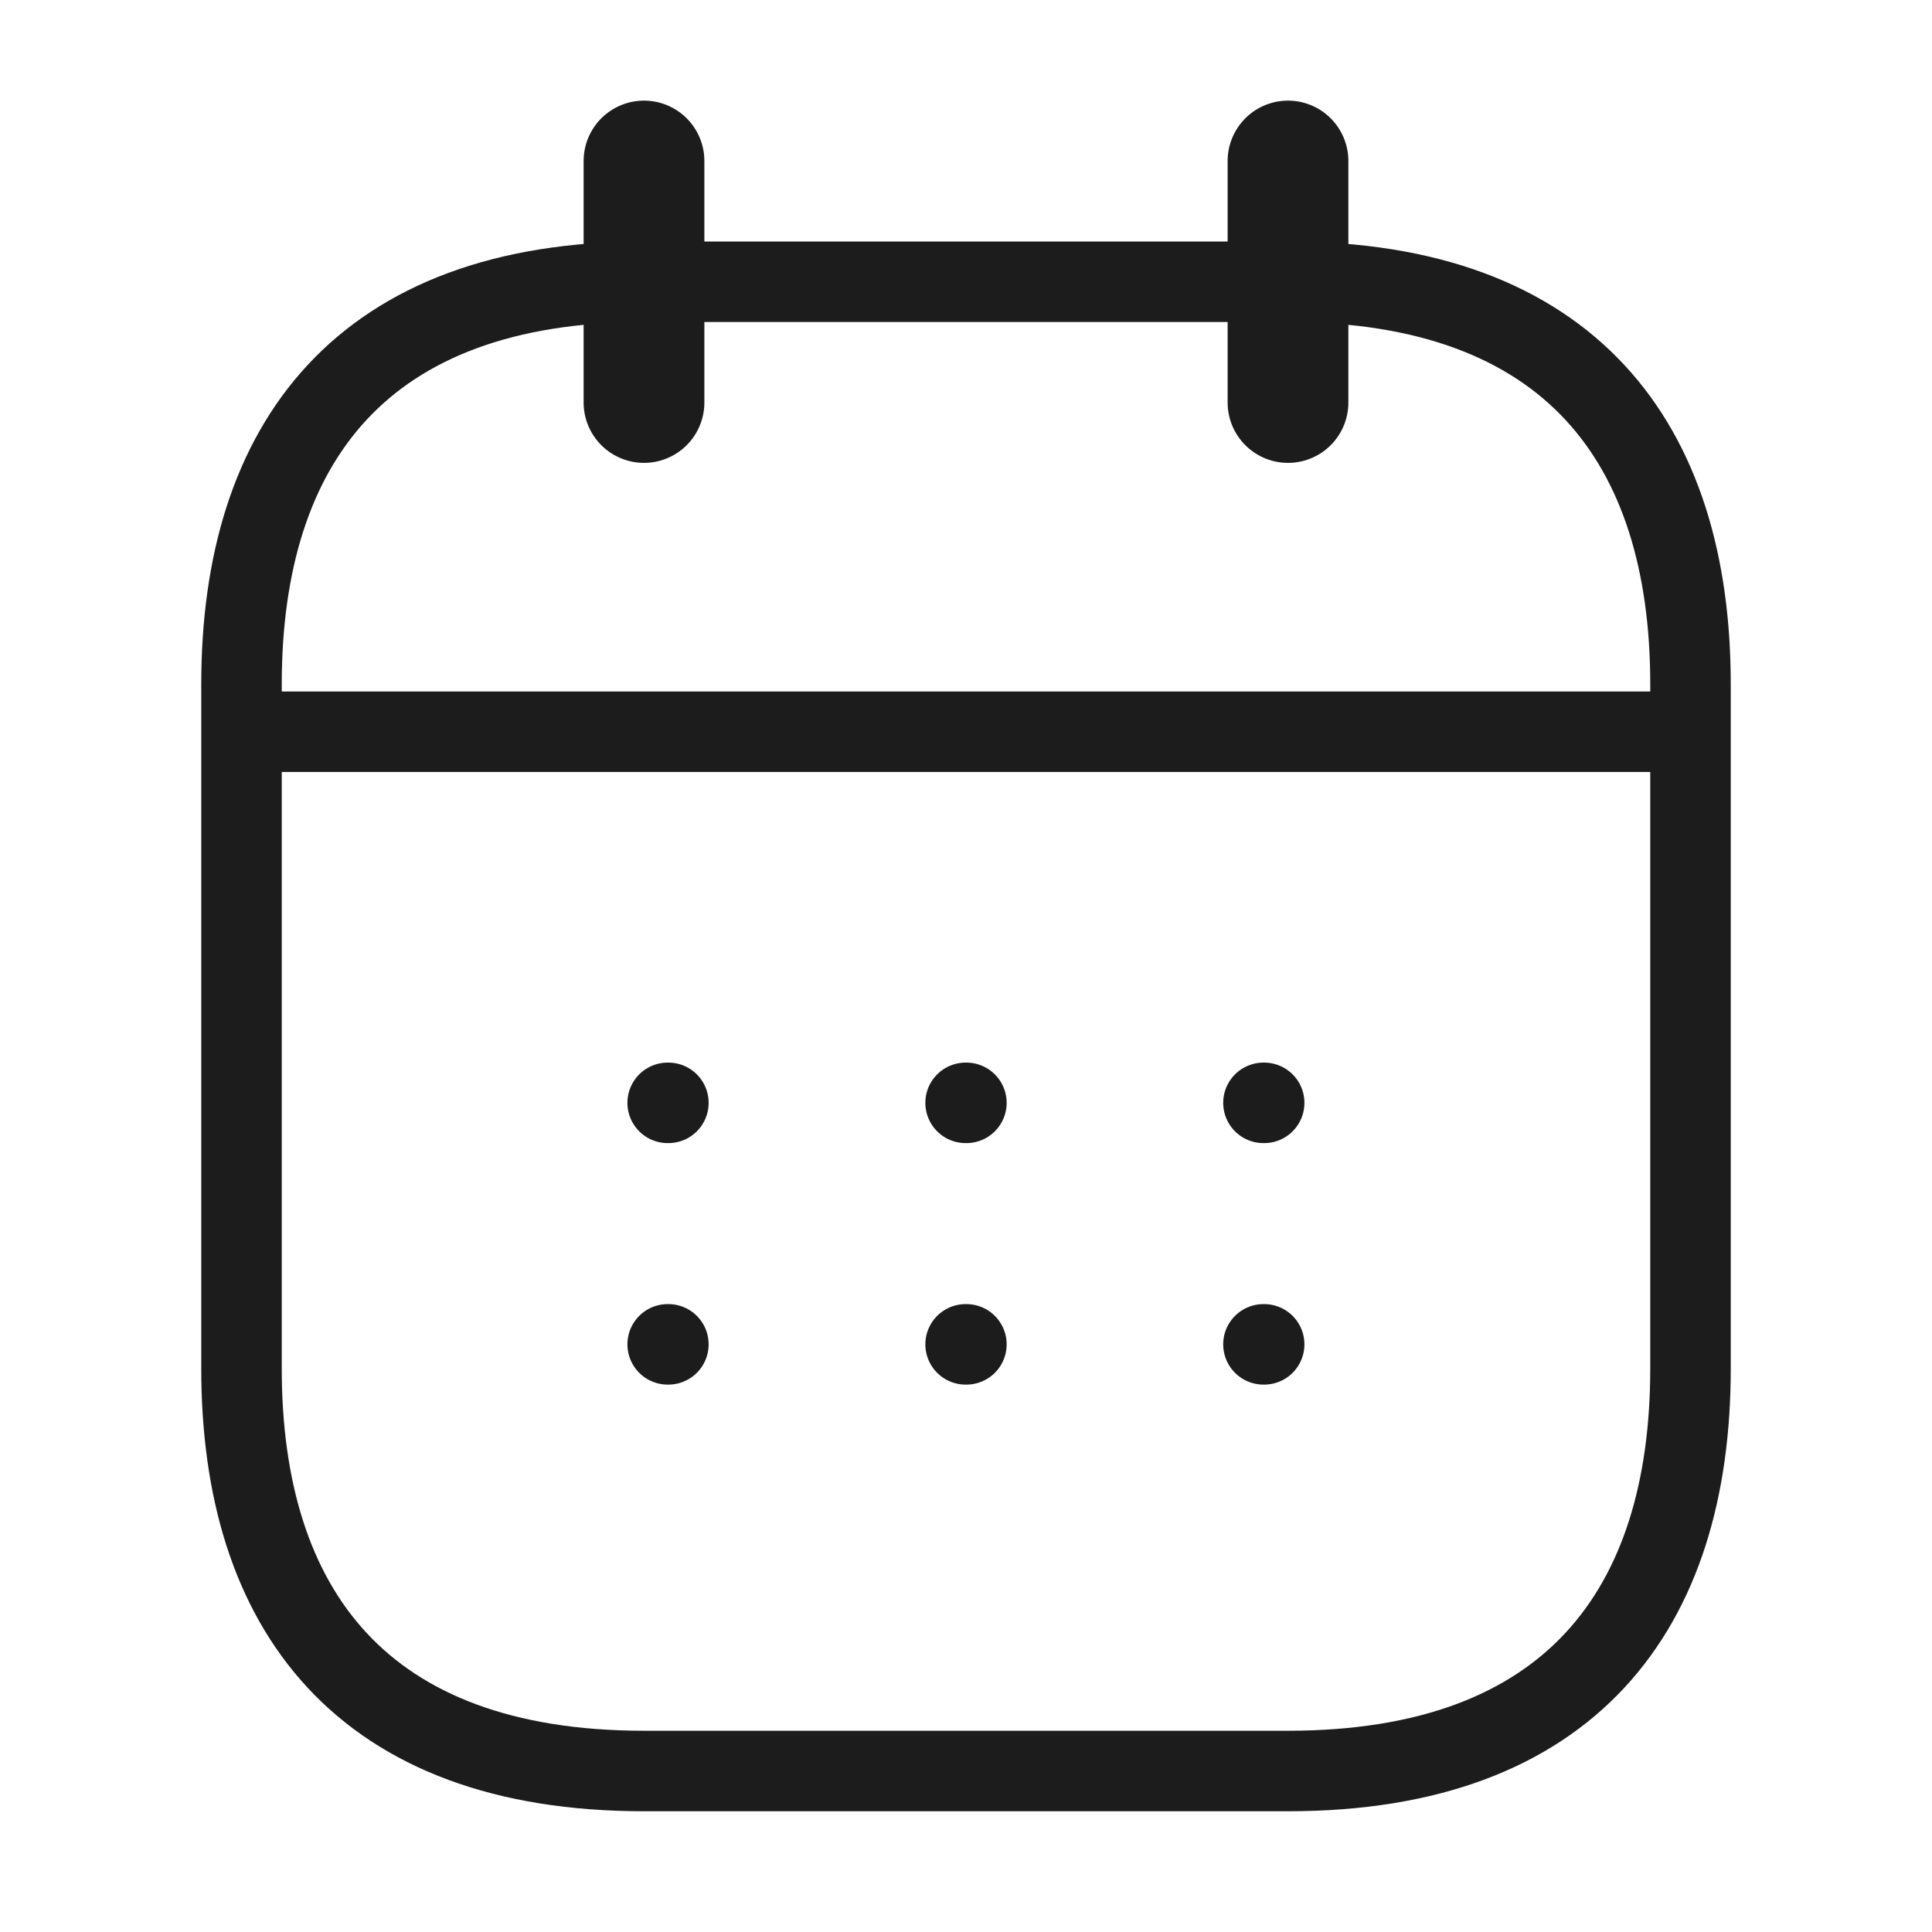
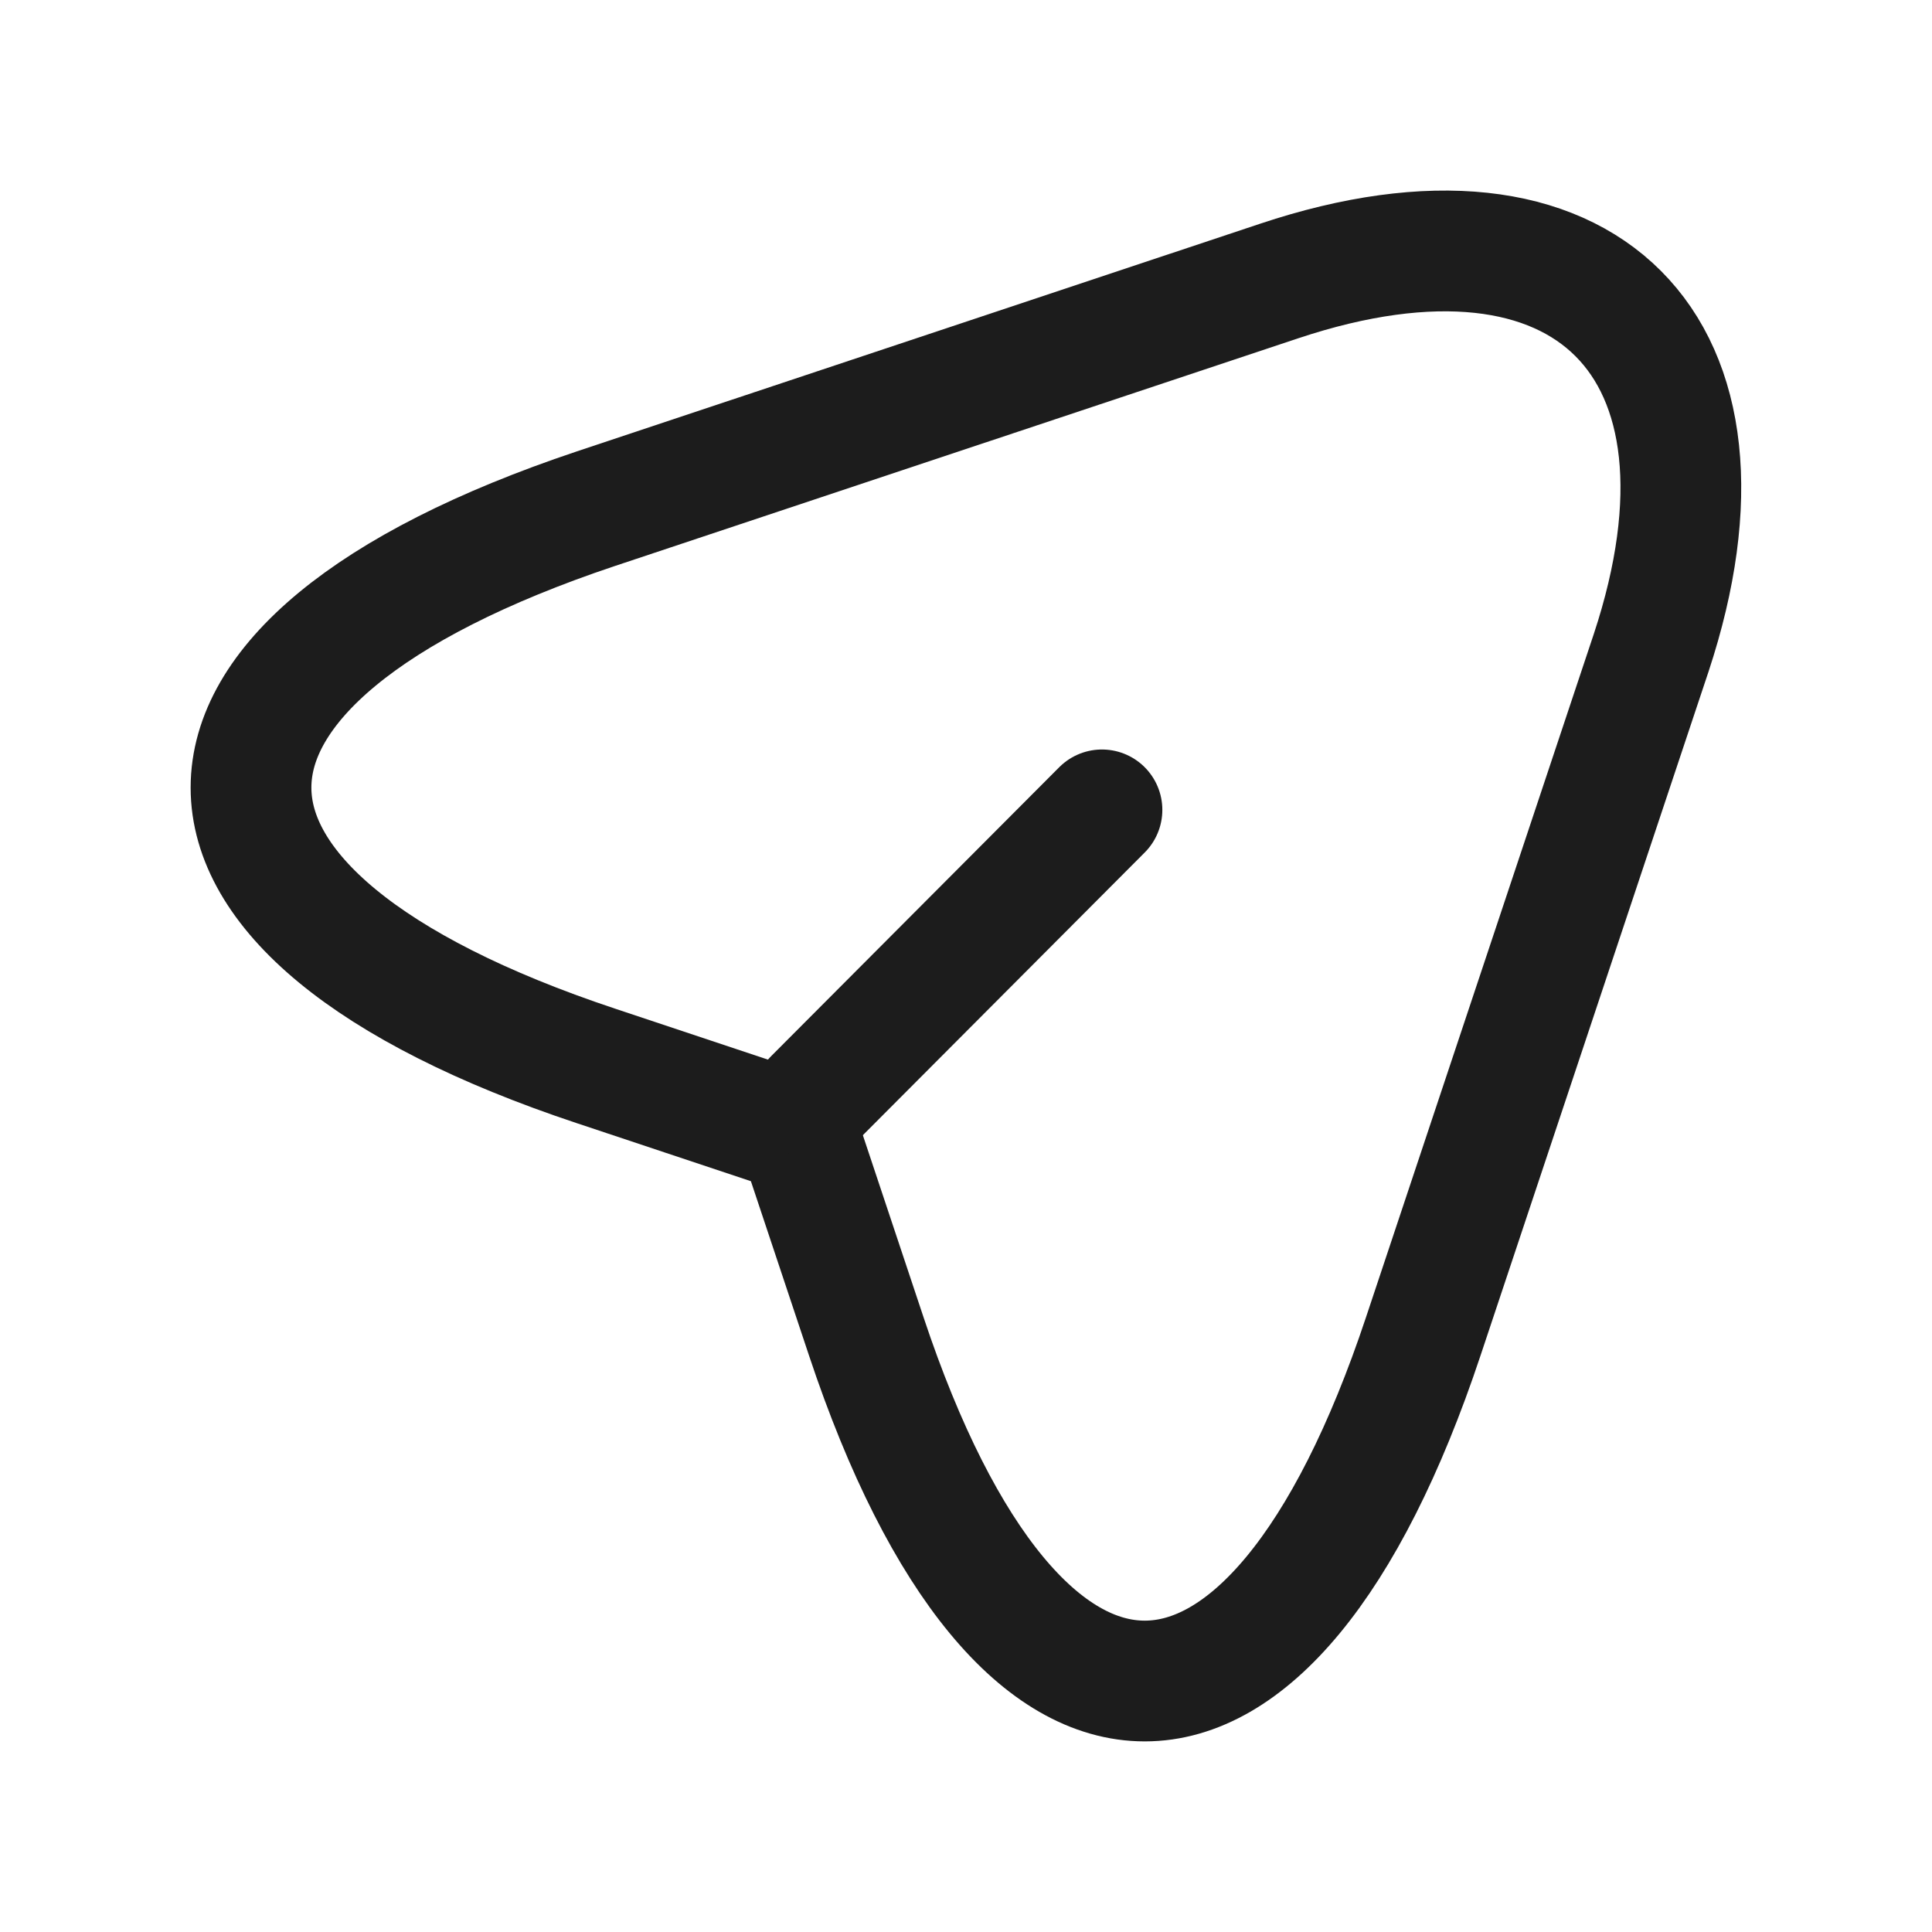
- <svg xmlns="http://www.w3.org/2000/svg" width="24" height="24" viewBox="0 0 24 24" fill="none">
-   <path d="M8 2L8 5" stroke="#1C1C1C" stroke-width="1.5" stroke-miterlimit="10" stroke-linecap="round" stroke-linejoin="round" />
-   <path d="M16 2V5" stroke="#1C1C1C" stroke-width="1.5" stroke-miterlimit="10" stroke-linecap="round" stroke-linejoin="round" />
-   <path d="M3.5 9.09L20.5 9.09" stroke="#1C1C1C" stroke-miterlimit="10" stroke-linecap="round" stroke-linejoin="round" />
-   <path d="M21 8.5L21 17C21 20 19.5 22 16 22L8 22C4.5 22 3 20 3 17L3 8.5C3 5.5 4.5 3.5 8 3.5L16 3.5C19.5 3.5 21 5.5 21 8.5Z" stroke="#1C1C1C" stroke-miterlimit="10" stroke-linecap="round" stroke-linejoin="round" />
-   <path d="M15.695 13.7H15.704" stroke="#1C1C1C" stroke-linecap="round" stroke-linejoin="round" />
-   <path d="M15.695 16.7H15.704" stroke="#1C1C1C" stroke-linecap="round" stroke-linejoin="round" />
-   <path d="M11.995 13.7H12.005" stroke="#1C1C1C" stroke-linecap="round" stroke-linejoin="round" />
-   <path d="M11.995 16.7H12.005" stroke="#1C1C1C" stroke-linecap="round" stroke-linejoin="round" />
-   <path d="M8.294 13.7H8.303" stroke="#1C1C1C" stroke-linecap="round" stroke-linejoin="round" />
-   <path d="M8.294 16.7H8.303" stroke="#1C1C1C" stroke-linecap="round" stroke-linejoin="round" />
+ <svg xmlns="http://www.w3.org/2000/svg" width="16" height="16" viewBox="0 0 16 16" fill="none">
+   <path d="M4.934 4.213L10.594 2.327C13.134 1.48 14.514 2.867 13.674 5.407L11.787 11.067C10.52 14.873 8.44 14.873 7.174 11.067L6.614 9.387L4.934 8.827C1.127 7.56 1.127 5.487 4.934 4.213Z" stroke="#1C1C1C" stroke-linecap="round" stroke-linejoin="round" />
+   <path d="M6.74 9.1L9.126 6.707" stroke="#1C1C1C" stroke-linecap="round" stroke-linejoin="round" />
</svg>
